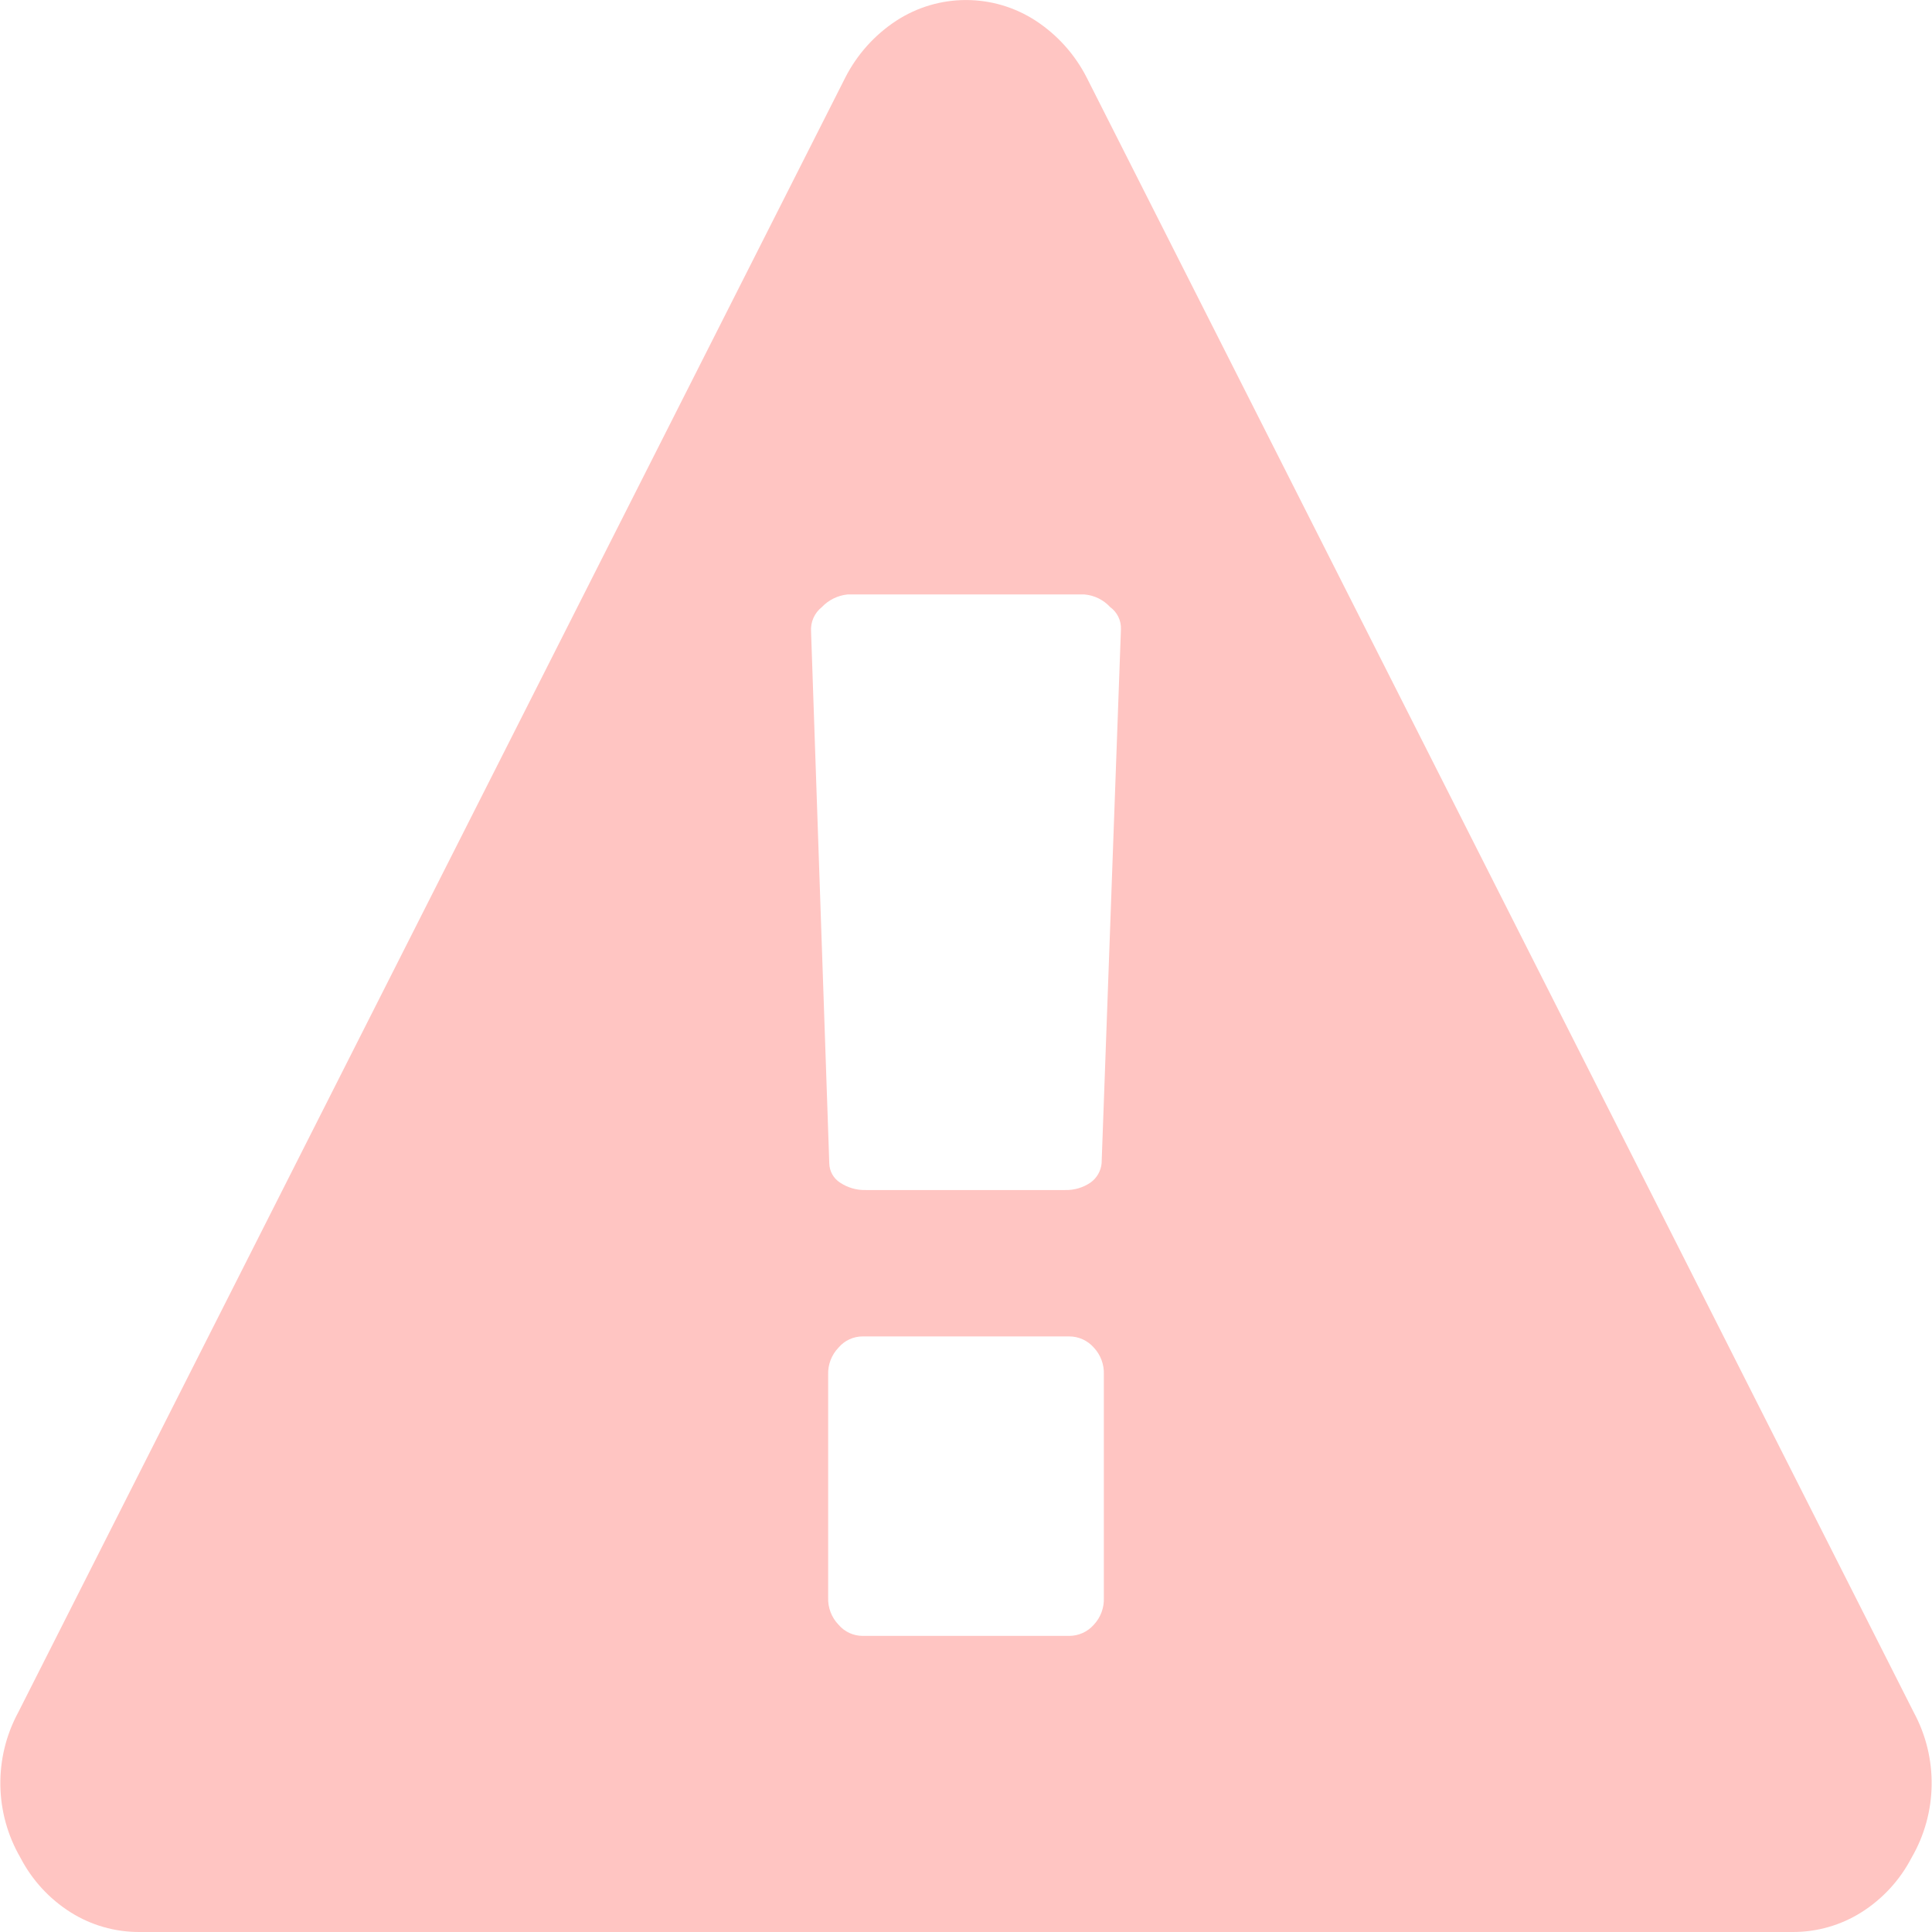
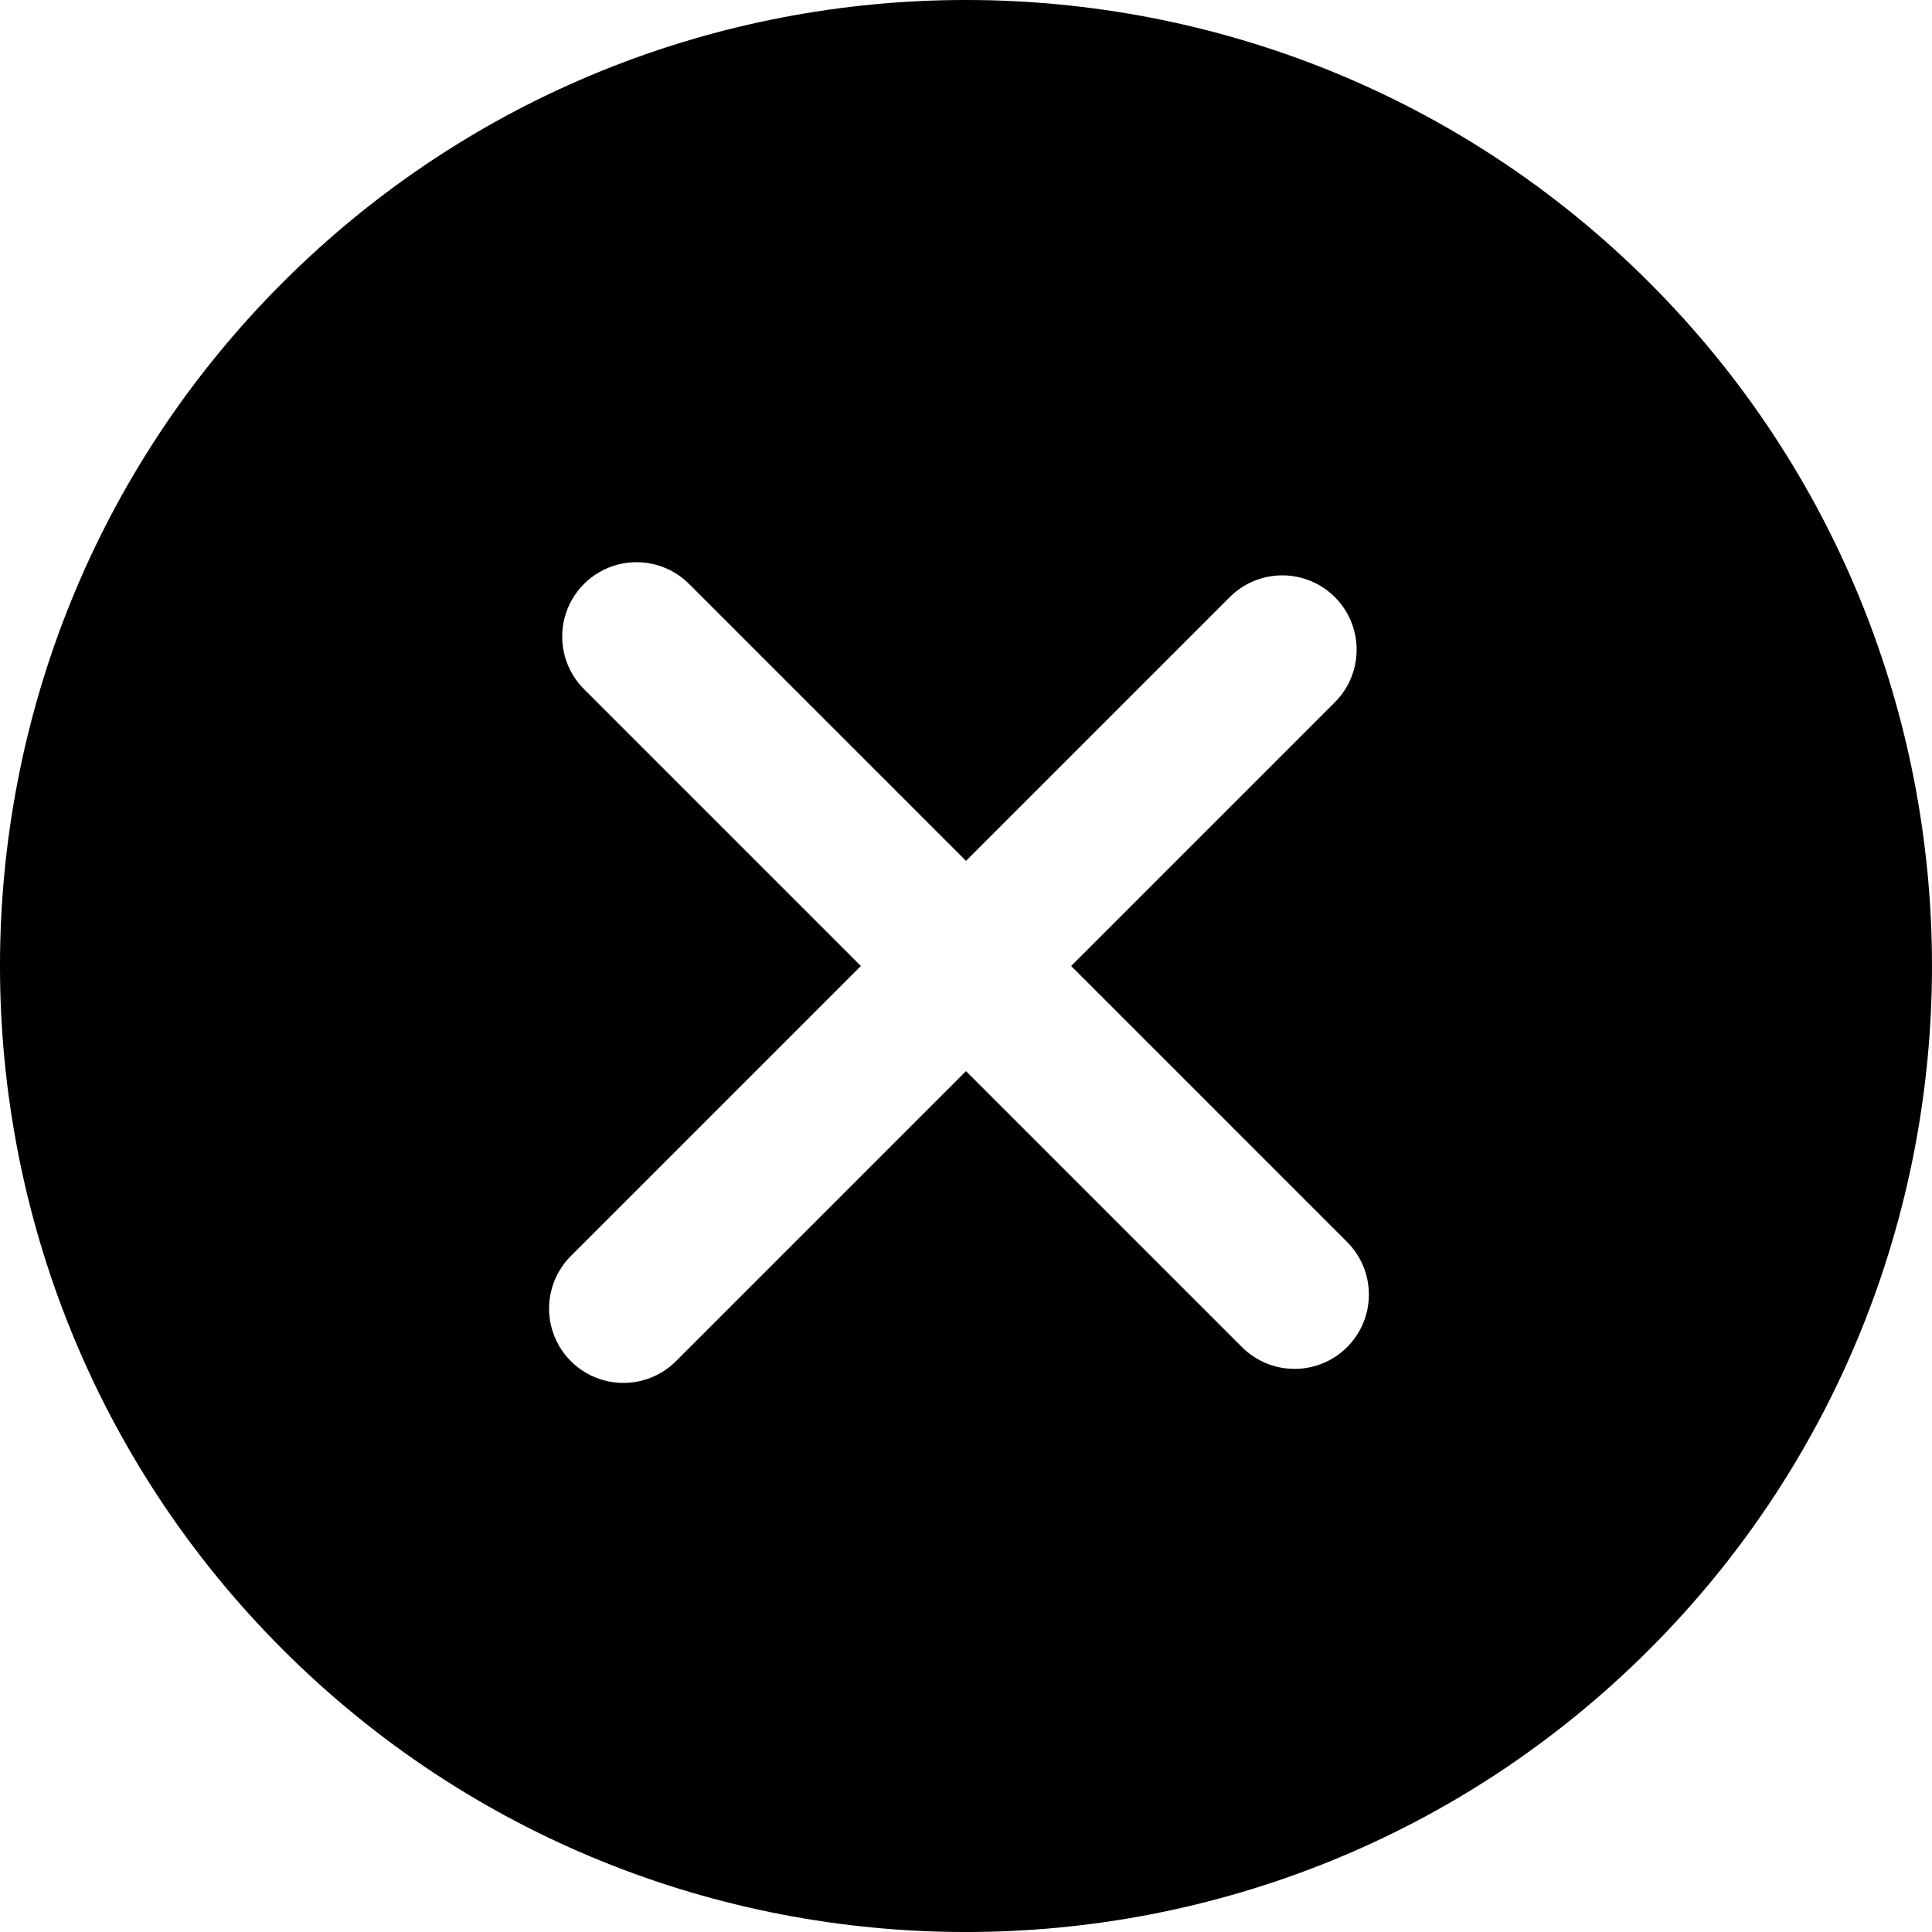
- <svg xmlns="http://www.w3.org/2000/svg" height="52" width="52">
-   <path fill="#ffc5c2" d="M51.51 46.09l-22.26-44A4 4 0 0027.88.56a3.44 3.44 0 00-3.76 0 4 4 0 00-1.37 1.53l-22.26 44A4 4 0 00.55 50a3.82 3.82 0 001.35 1.47 3.45 3.45 0 001.84.53h44.52a3.45 3.45 0 001.84-.53A3.82 3.82 0 0051.45 50a4 4 0 00.06-3.91zM29.71 43a1 1 0 01-.27.73.88.88 0 01-.66.3h-5.56a.85.85 0 01-.65-.3 1 1 0 01-.28-.73v-6a1 1 0 01.28-.73.85.85 0 01.65-.3h5.56a.88.88 0 01.66.3 1 1 0 01.27.73v6zm-.06-11.69a.72.72 0 01-.3.52 1.16 1.16 0 01-.68.2H23.3a1.19 1.19 0 01-.69-.2.63.63 0 01-.29-.52L21.83 17a.77.77 0 01.29-.66 1.11 1.11 0 01.69-.34h6.38a1.06 1.06 0 01.69.34.7.7 0 01.29.6z" />
+ <svg xmlns="http://www.w3.org/2000/svg" viewBox="0 0 51.976 51.976">
+   <path d="M44.373 7.603c-10.137-10.137-26.632-10.138-36.77 0-10.138 10.138-10.137 26.632 0 36.77s26.632 10.138 36.77 0c10.137-10.138 10.137-26.633 0-36.77zm-8.132 28.638a2 2 0 01-2.828 0l-7.425-7.425-7.778 7.778a2 2 0 11-2.828-2.828l7.778-7.778-7.425-7.425a2 2 0 112.828-2.828l7.425 7.425 7.071-7.071a2 2 0 112.828 2.828l-7.071 7.071 7.425 7.425a2 2 0 010 2.828z" />
</svg>
